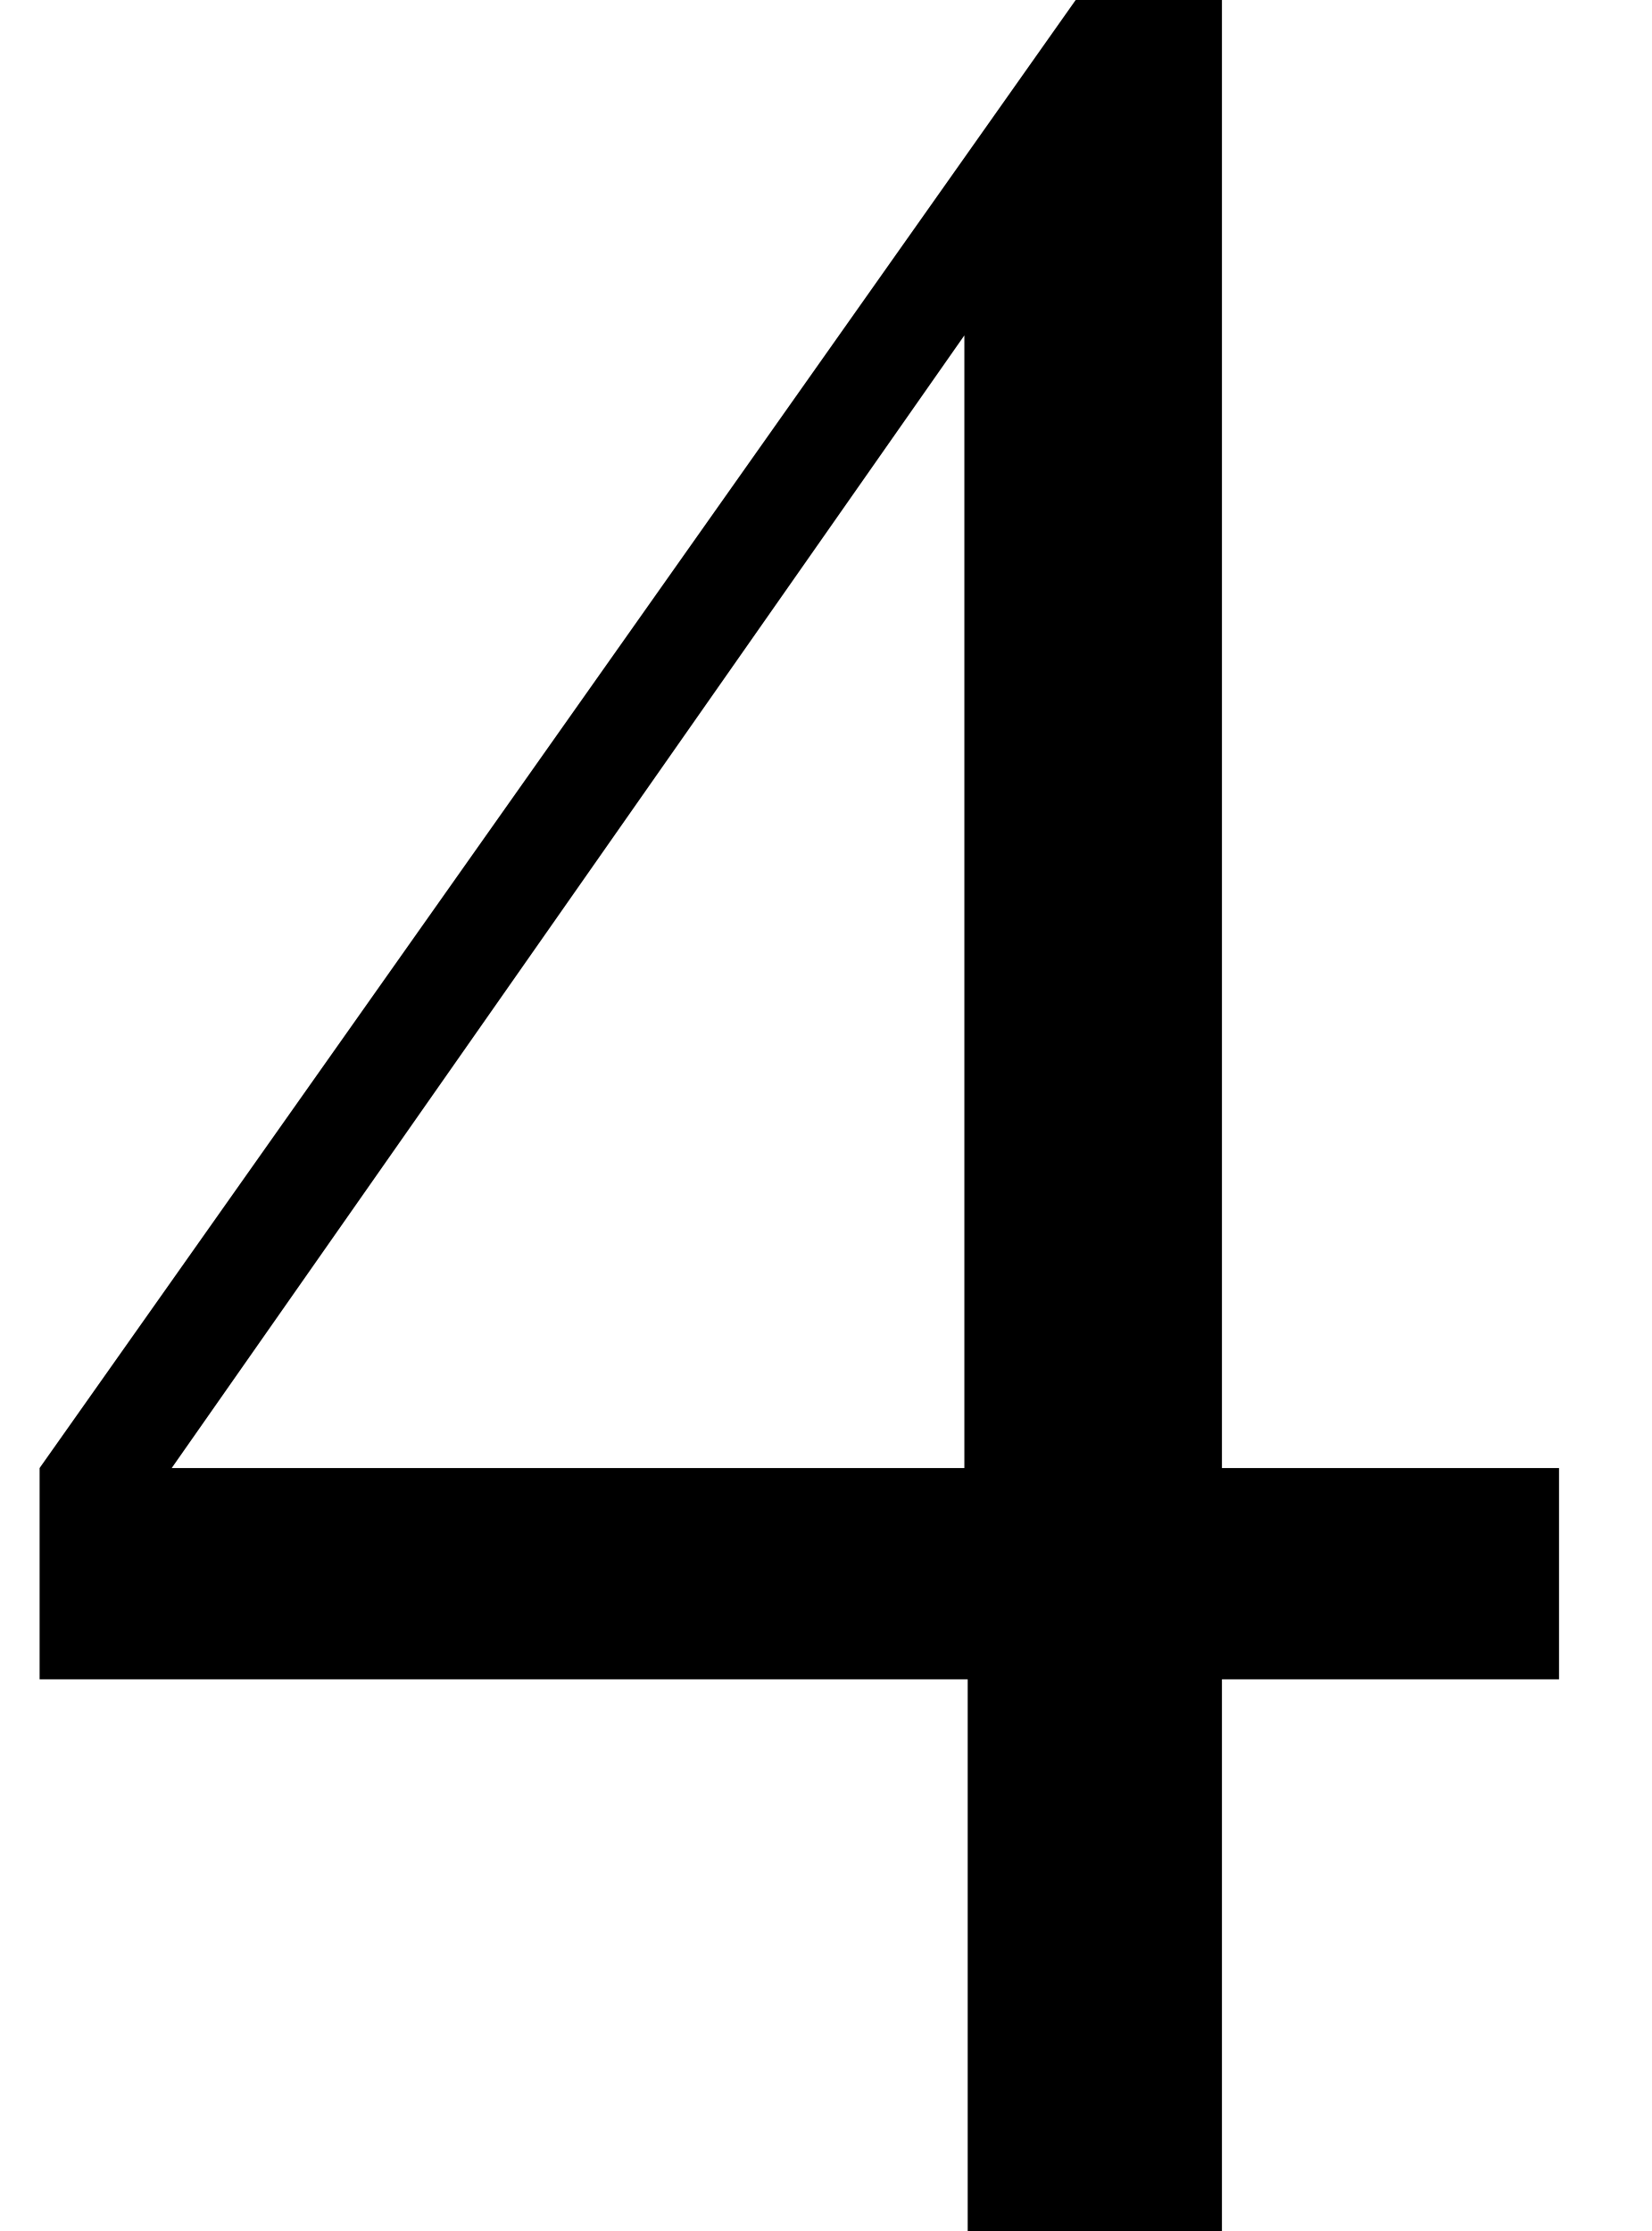
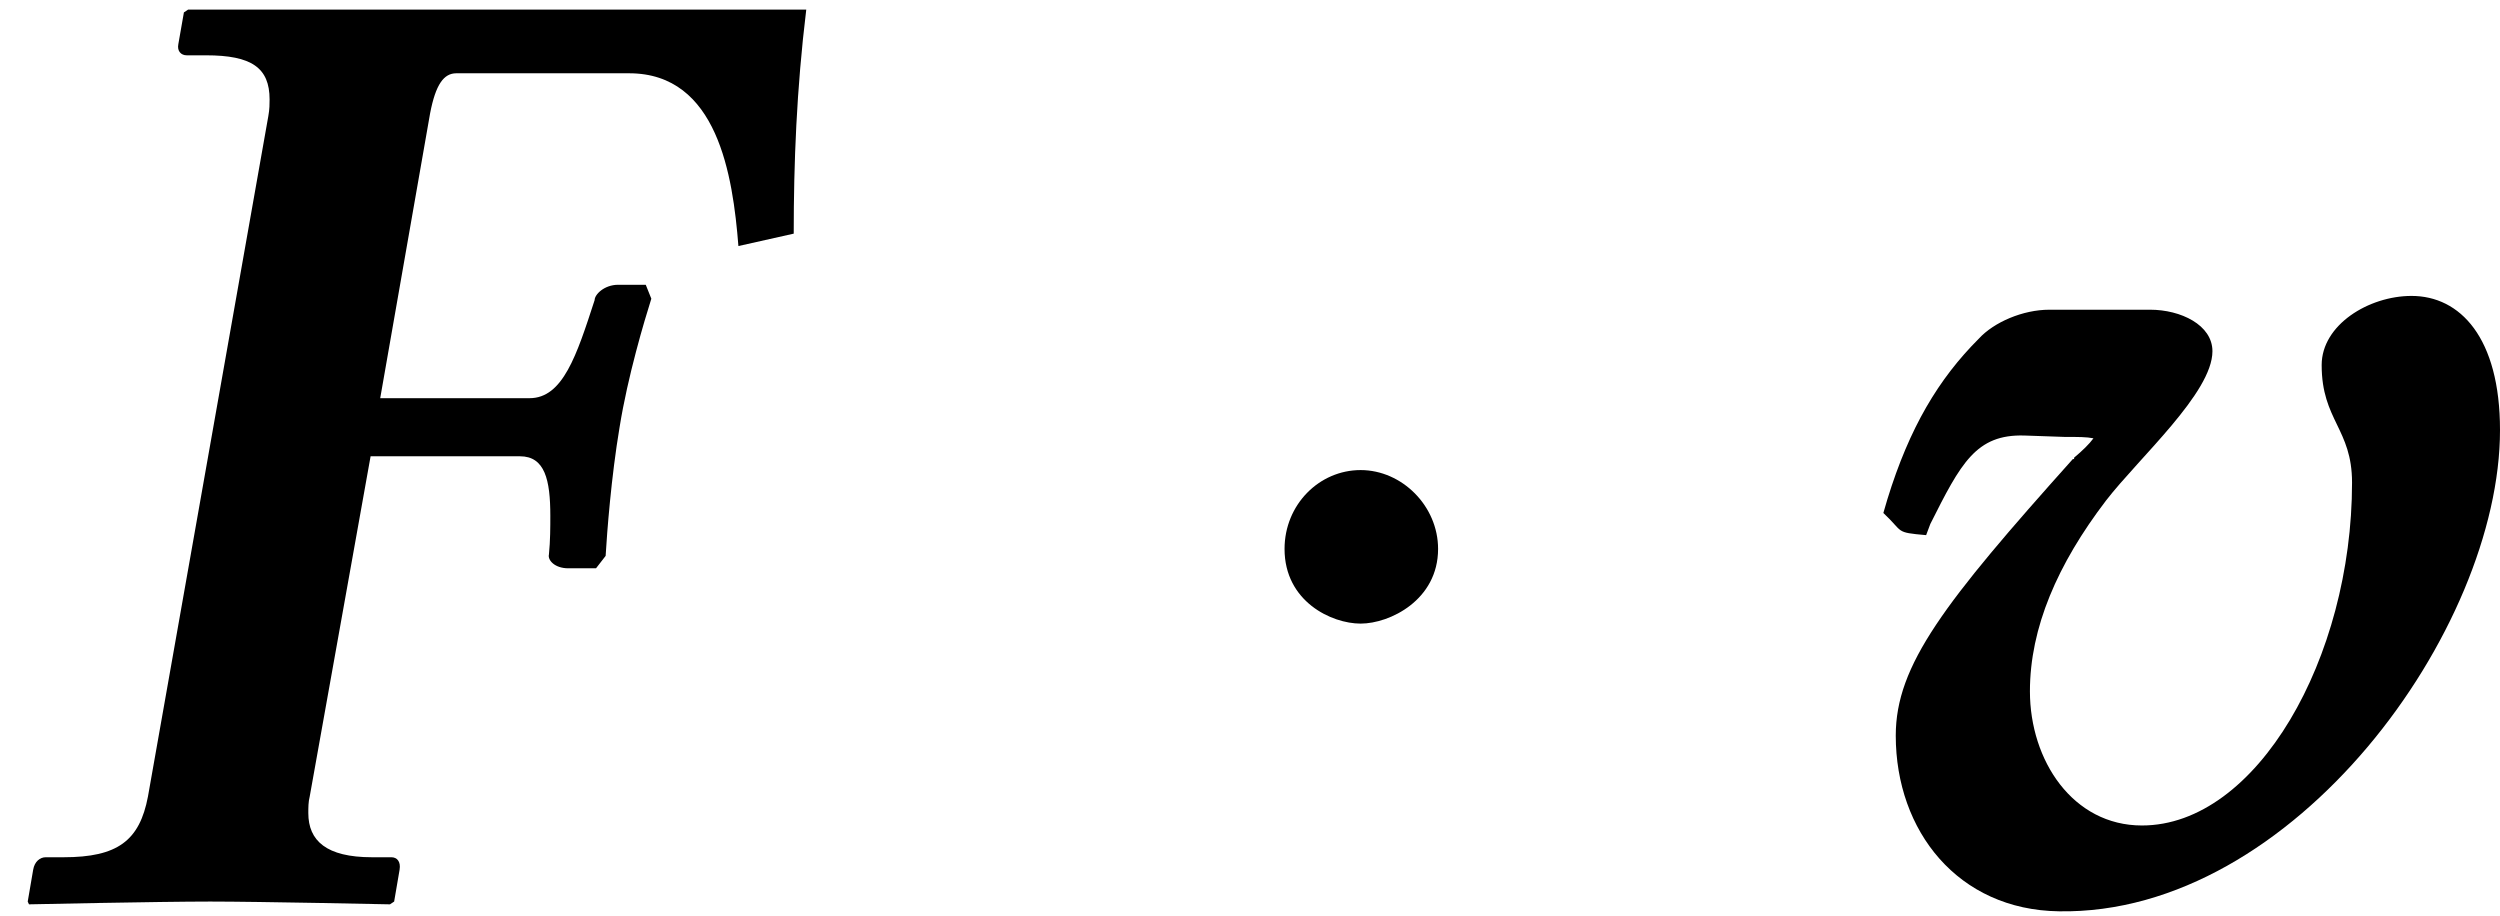
- <svg xmlns="http://www.w3.org/2000/svg" xmlns:xlink="http://www.w3.org/1999/xlink" version="1.1" width="4.963pt" height="6.705pt" viewBox="0 -6.705 4.963 6.705">
+ <svg xmlns="http://www.w3.org/2000/svg" xmlns:xlink="http://www.w3.org/1999/xlink" version="1.1" width="17.944pt" height="6.571pt" viewBox=".199 -6.481 17.944 6.571">
  <defs>
-     <path id="g2-52" d="M4.685-1.658V-2.293H3.672V-6.71H3.236L.119-2.293V-1.658H2.908V0H3.672V-1.658H4.685ZM2.898-2.293H.516L2.898-5.697V-2.293Z" />
+     <path id="g5-1" d="M1.797-2.541C1.797-2.849 1.538-3.107 1.241-3.107S.695-2.859 .695-2.541C.695-2.164 1.032-2.005 1.241-2.005S1.797-2.174 1.797-2.541Z" />
+     <path id="g1-76" d="M2.223-.764L2.66-3.206H3.732C3.911-3.206 3.95-3.037 3.95-2.779C3.95-2.7 3.95-2.6 3.94-2.501C3.93-2.462 3.98-2.402 4.079-2.402H4.278L4.347-2.491C4.357-2.66 4.387-3.057 4.447-3.414C4.506-3.782 4.625-4.179 4.675-4.337L4.635-4.437H4.437C4.337-4.437 4.268-4.367 4.268-4.327C4.139-3.93 4.04-3.623 3.801-3.623H2.729L3.087-5.667C3.127-5.876 3.186-5.955 3.275-5.955H4.516C5.151-5.955 5.26-5.221 5.3-4.715L5.697-4.804C5.697-5.31 5.717-5.836 5.787-6.412H1.35L1.32-6.392L1.28-6.164C1.27-6.114 1.3-6.084 1.34-6.084H1.479C1.806-6.084 1.935-5.995 1.935-5.767C1.935-5.737 1.935-5.697 1.926-5.648L1.062-.764C1.002-.447 .844-.328 .457-.328H.328C.288-.328 .248-.298 .238-.238L.199-.01L.208 .01C.208 .01 1.141-.01 1.509-.01C1.856-.01 2.799 .01 2.799 .01L2.829-.01L2.868-.238C2.878-.298 2.849-.328 2.809-.328H2.67C2.342-.328 2.213-.447 2.213-.645C2.213-.685 2.213-.725 2.223-.764Z" />
+     <path id="g1-118" d="M3.801-3.017C3.801-1.757 3.117-.556 2.293-.556C1.797-.556 1.489-1.022 1.489-1.519C1.489-1.975 1.687-2.432 2.035-2.888C2.273-3.196 2.799-3.662 2.799-3.96C2.799-4.149 2.571-4.258 2.352-4.258H1.628C1.439-4.258 1.231-4.169 1.122-4.05C.834-3.762 .625-3.414 .466-2.898L.437-2.799C.586-2.66 .516-2.66 .744-2.64L.774-2.72C.993-3.156 1.102-3.365 1.449-3.355L1.737-3.345C1.836-3.345 1.896-3.345 1.945-3.335C1.916-3.295 1.866-3.246 1.806-3.196V-3.186H1.797C.873-2.154 .526-1.707 .526-1.201C.526-.516 .973 .05 1.697 .06C3.385 .089 4.863-1.965 4.863-3.394C4.863-4.059 4.576-4.357 4.228-4.357C3.921-4.357 3.583-4.149 3.583-3.861C3.583-3.464 3.801-3.404 3.801-3.017Z" />
  </defs>
  <g id="page1">
-     <use x="0" y="0" xlink:href="#g2-52" />
+     <use x=".199" y="0" xlink:href="#g1-76" />
+     <use x="8.724" y="0" xlink:href="#g5-1" />
+     <use x="13.28" y="0" xlink:href="#g1-118" />
  </g>
</svg>
